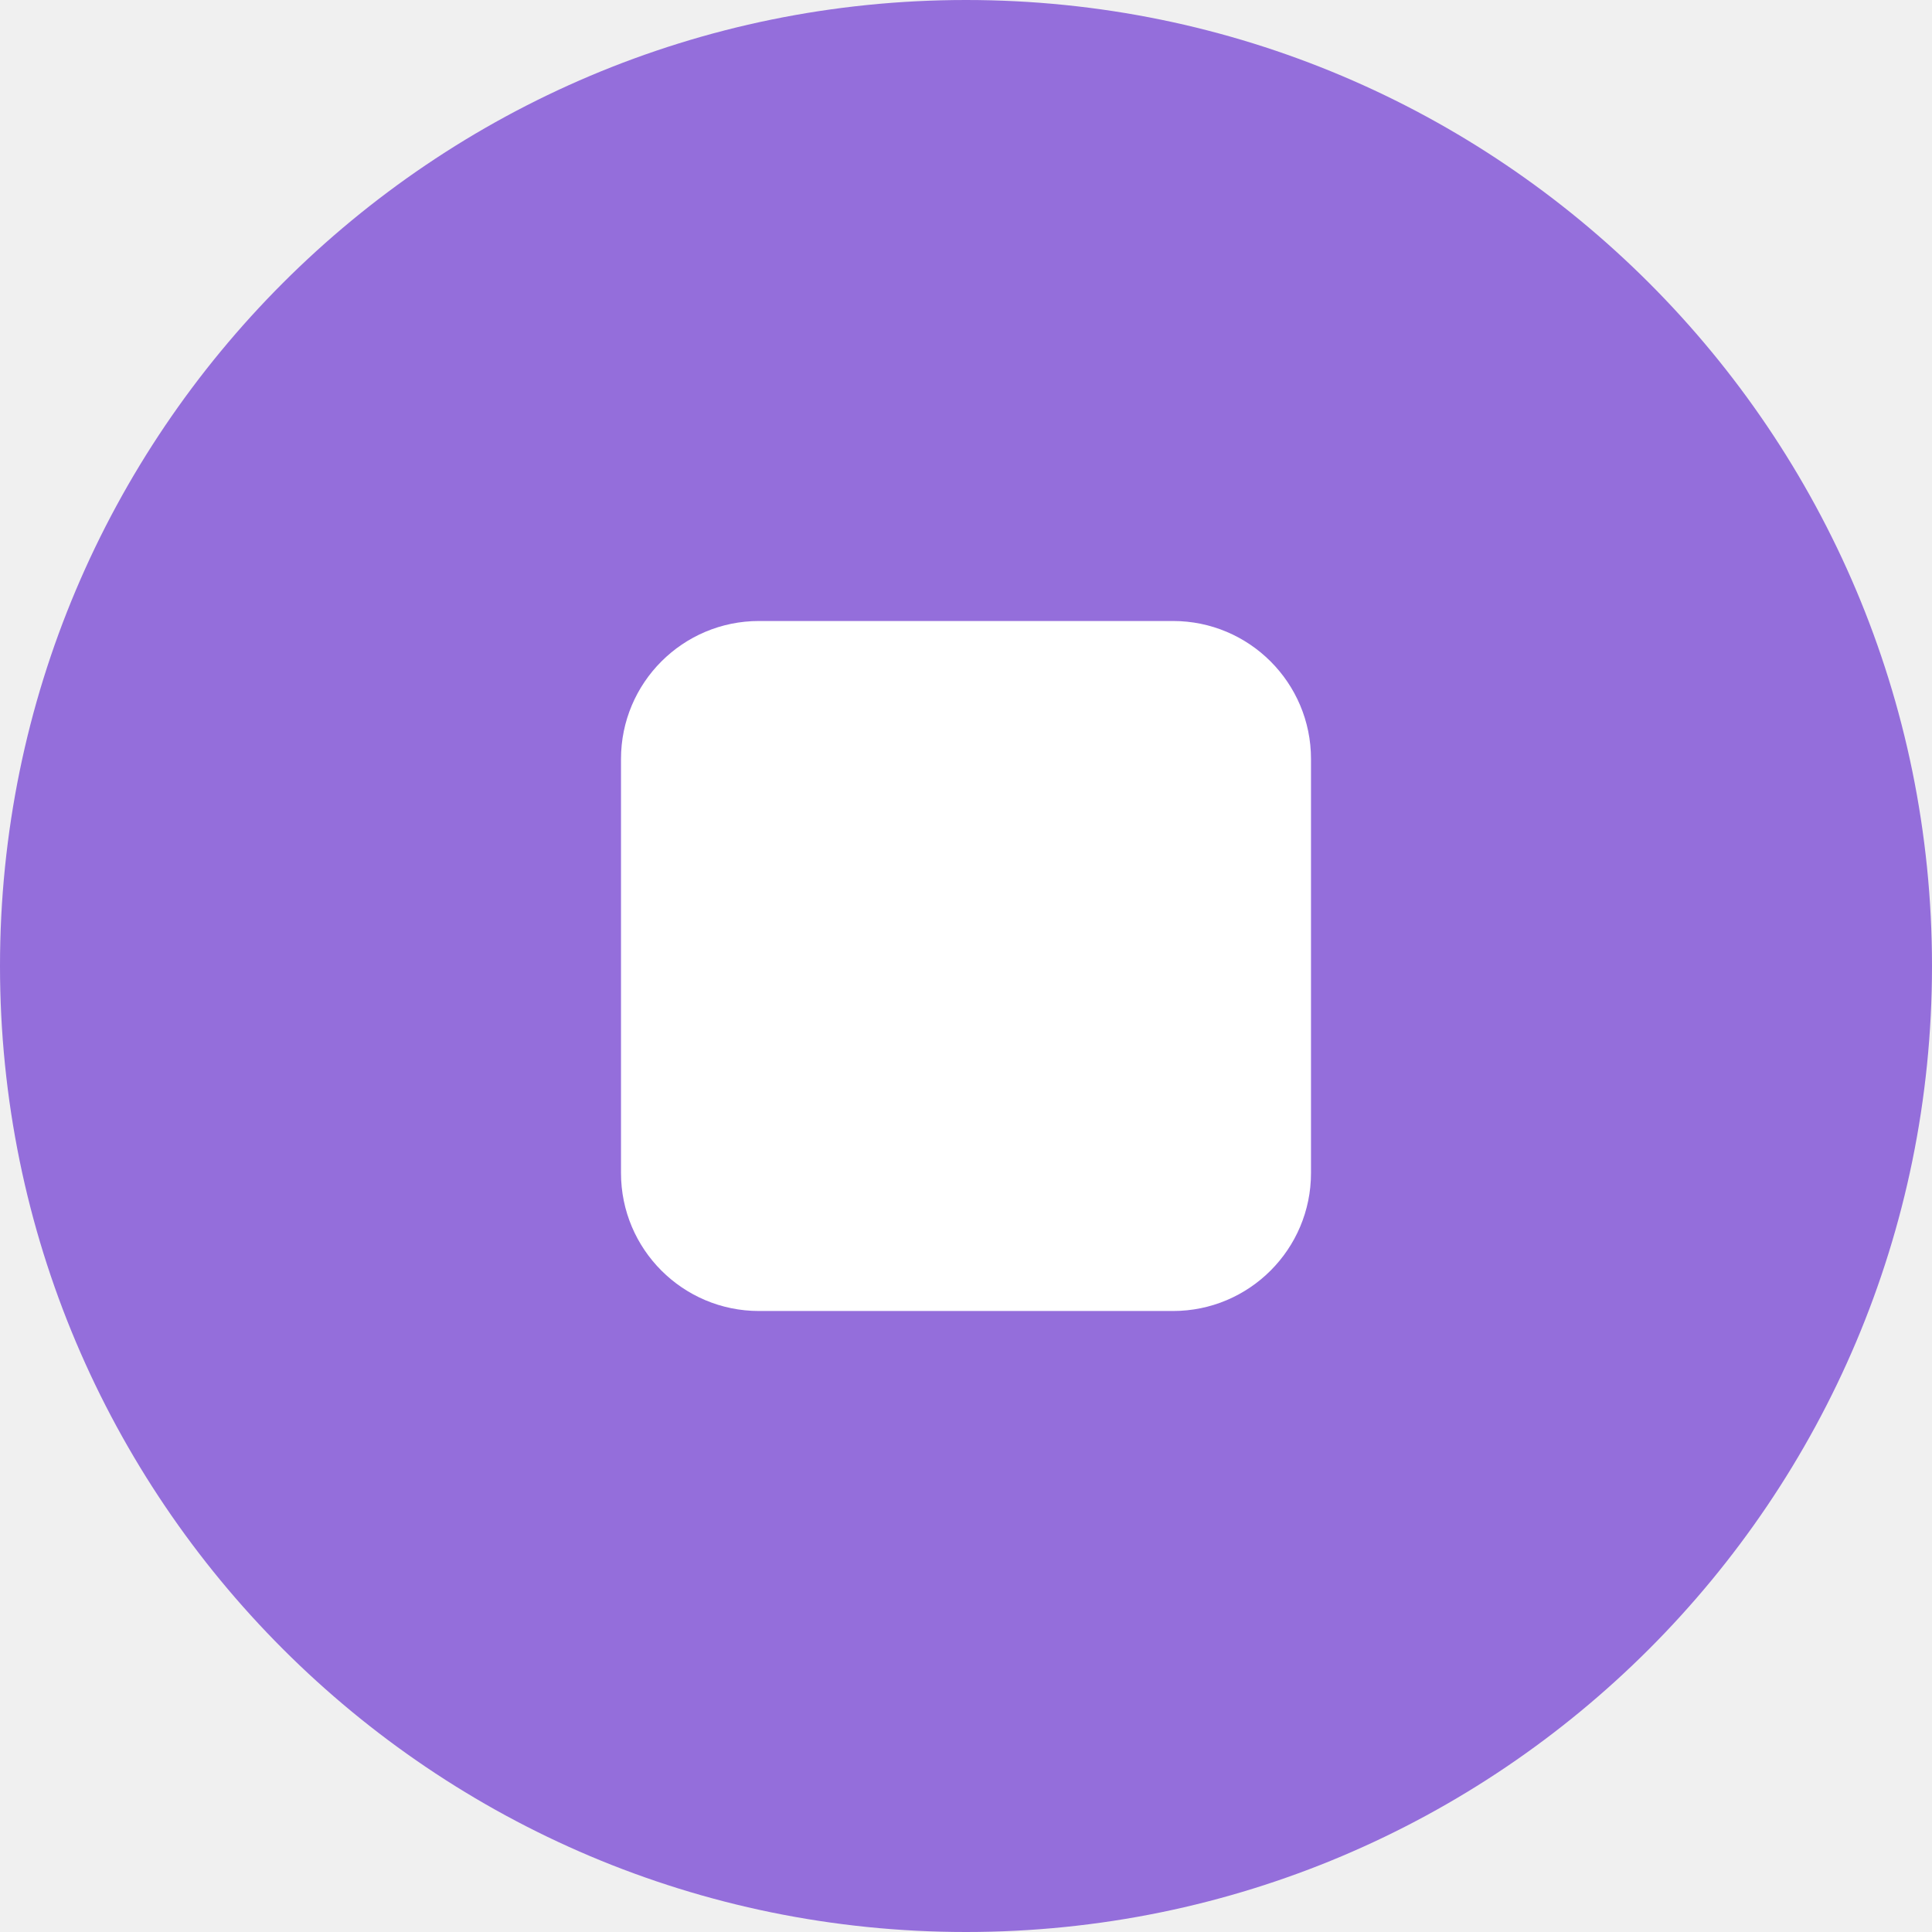
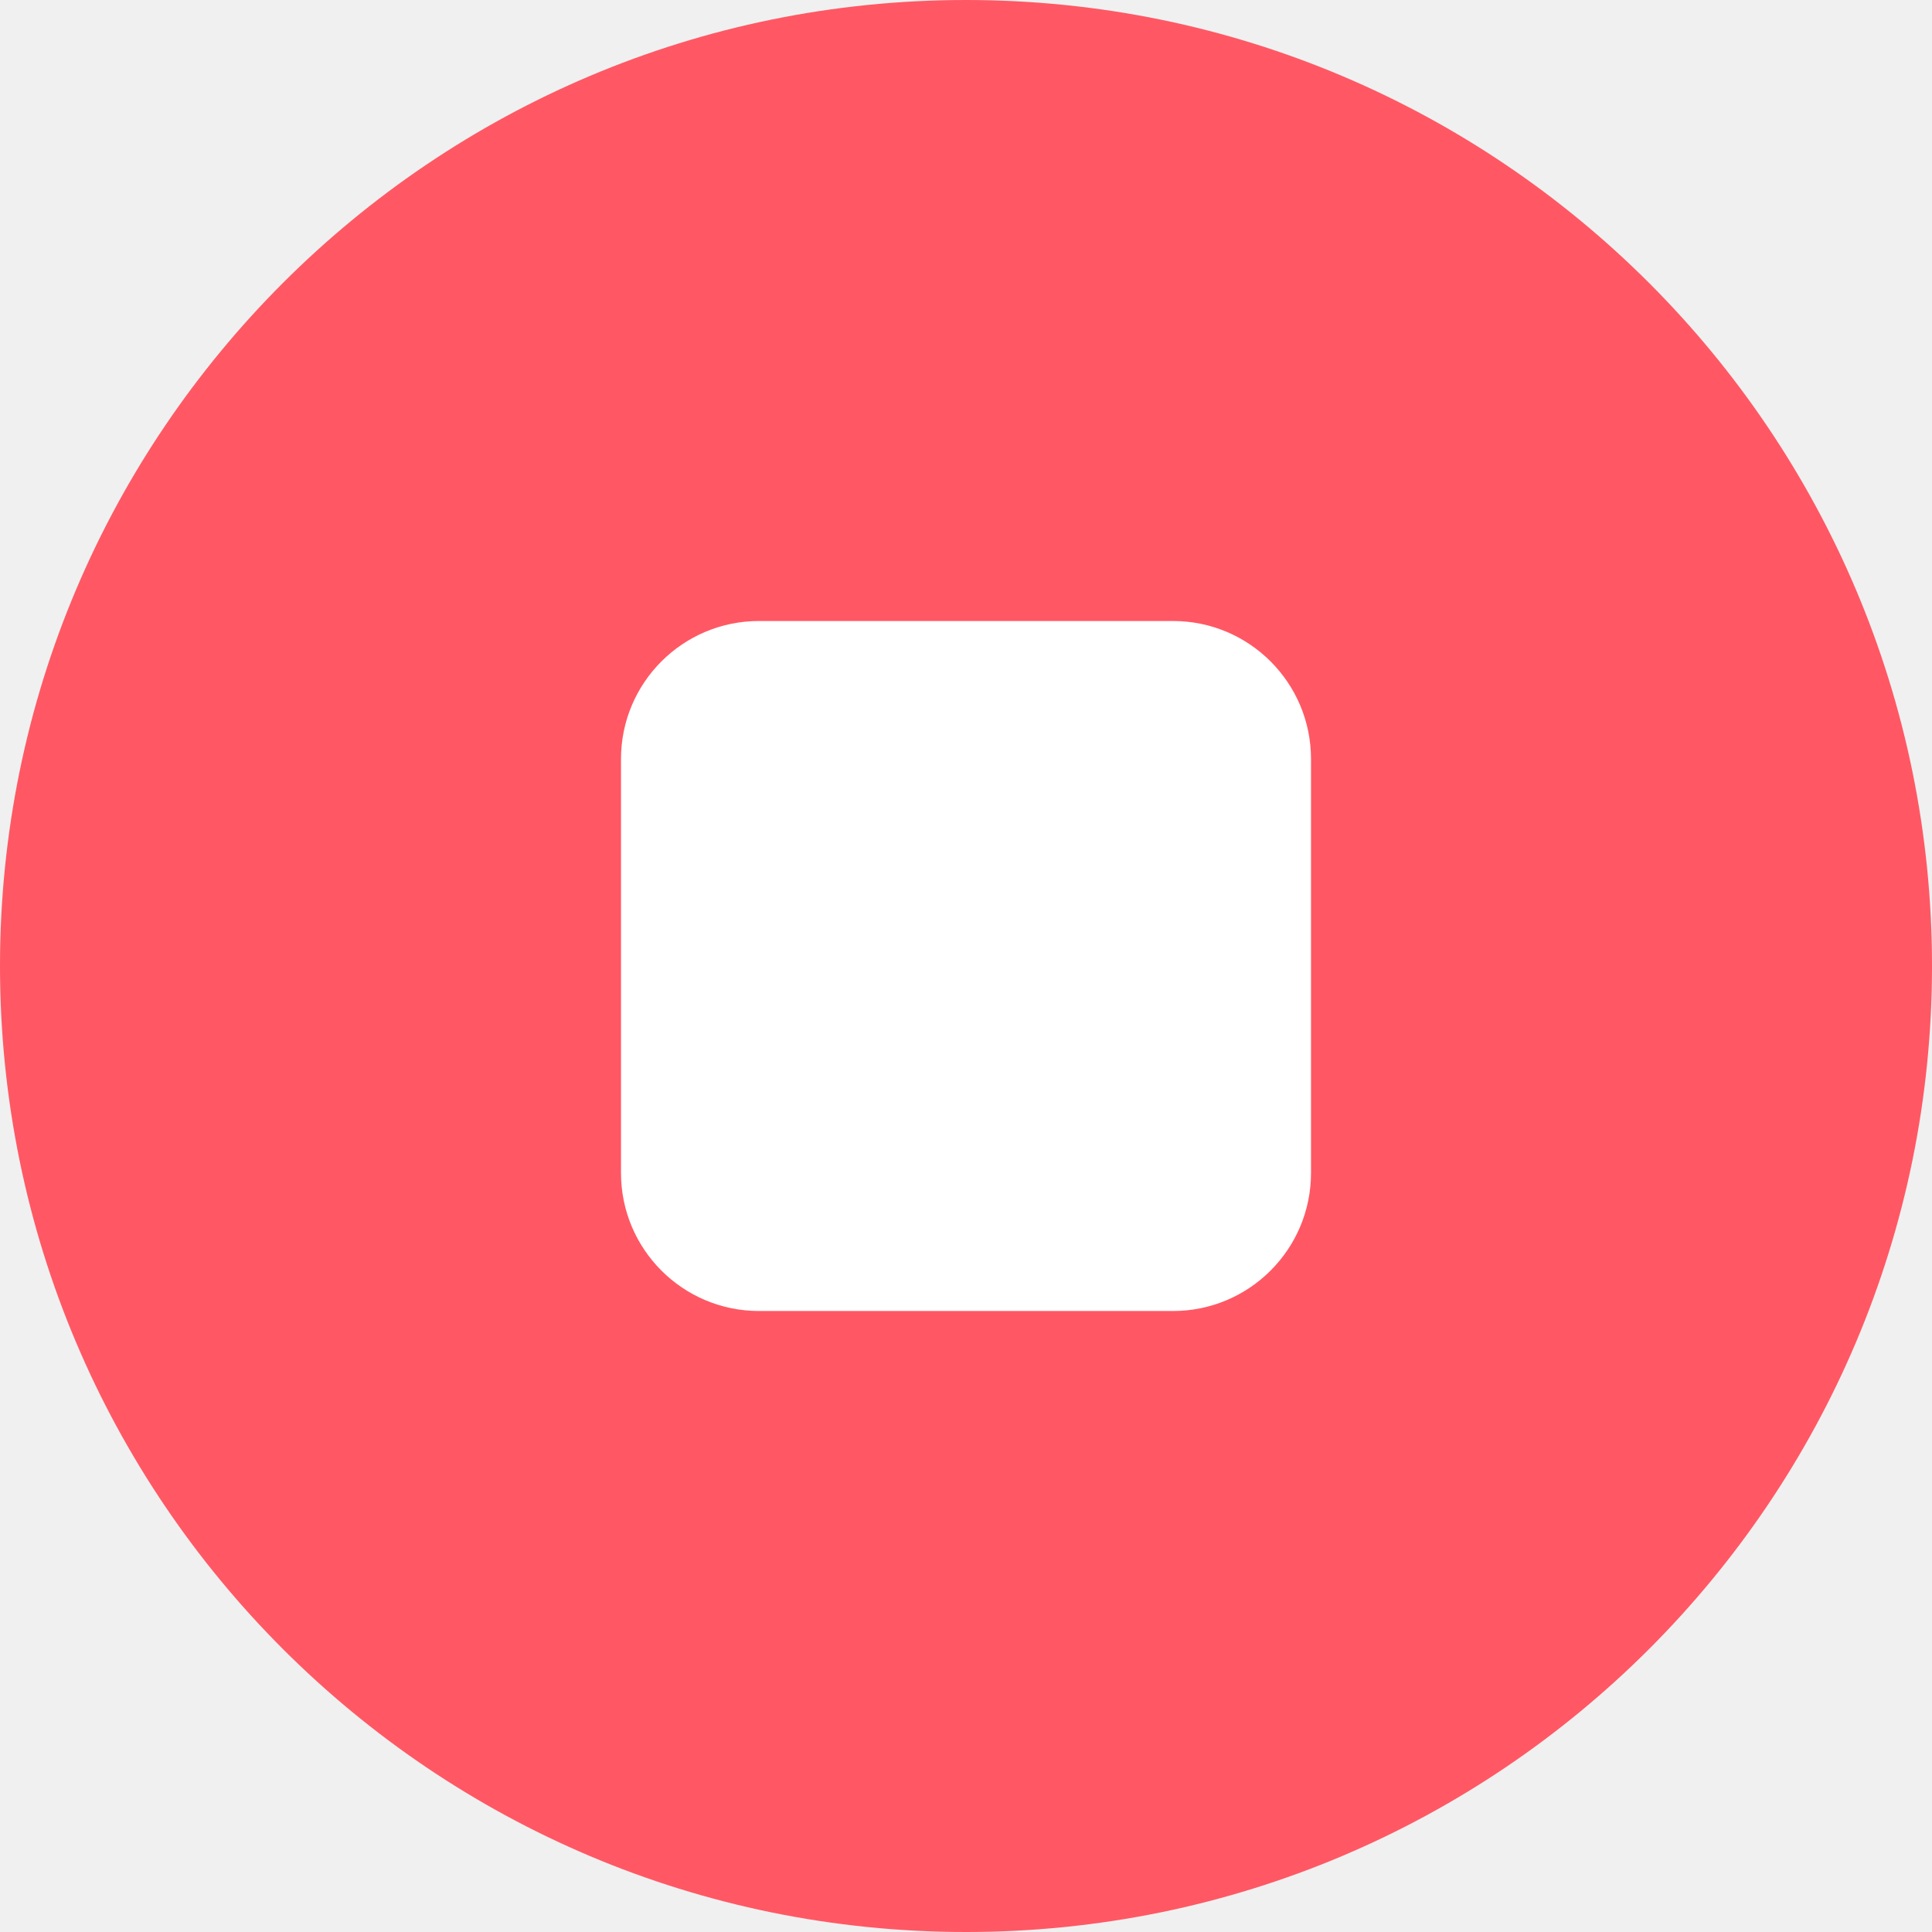
<svg xmlns="http://www.w3.org/2000/svg" width="28" height="28" viewBox="0 0 28 28" fill="none">
-   <circle cx="14" cy="14" r="14" fill="#946EDB" />
+   <circle cx="14" cy="14" r="14" fill="#FF5864" />
  <rect x="9" y="9" width="10" height="10" rx="2" fill="white" />
</svg>
